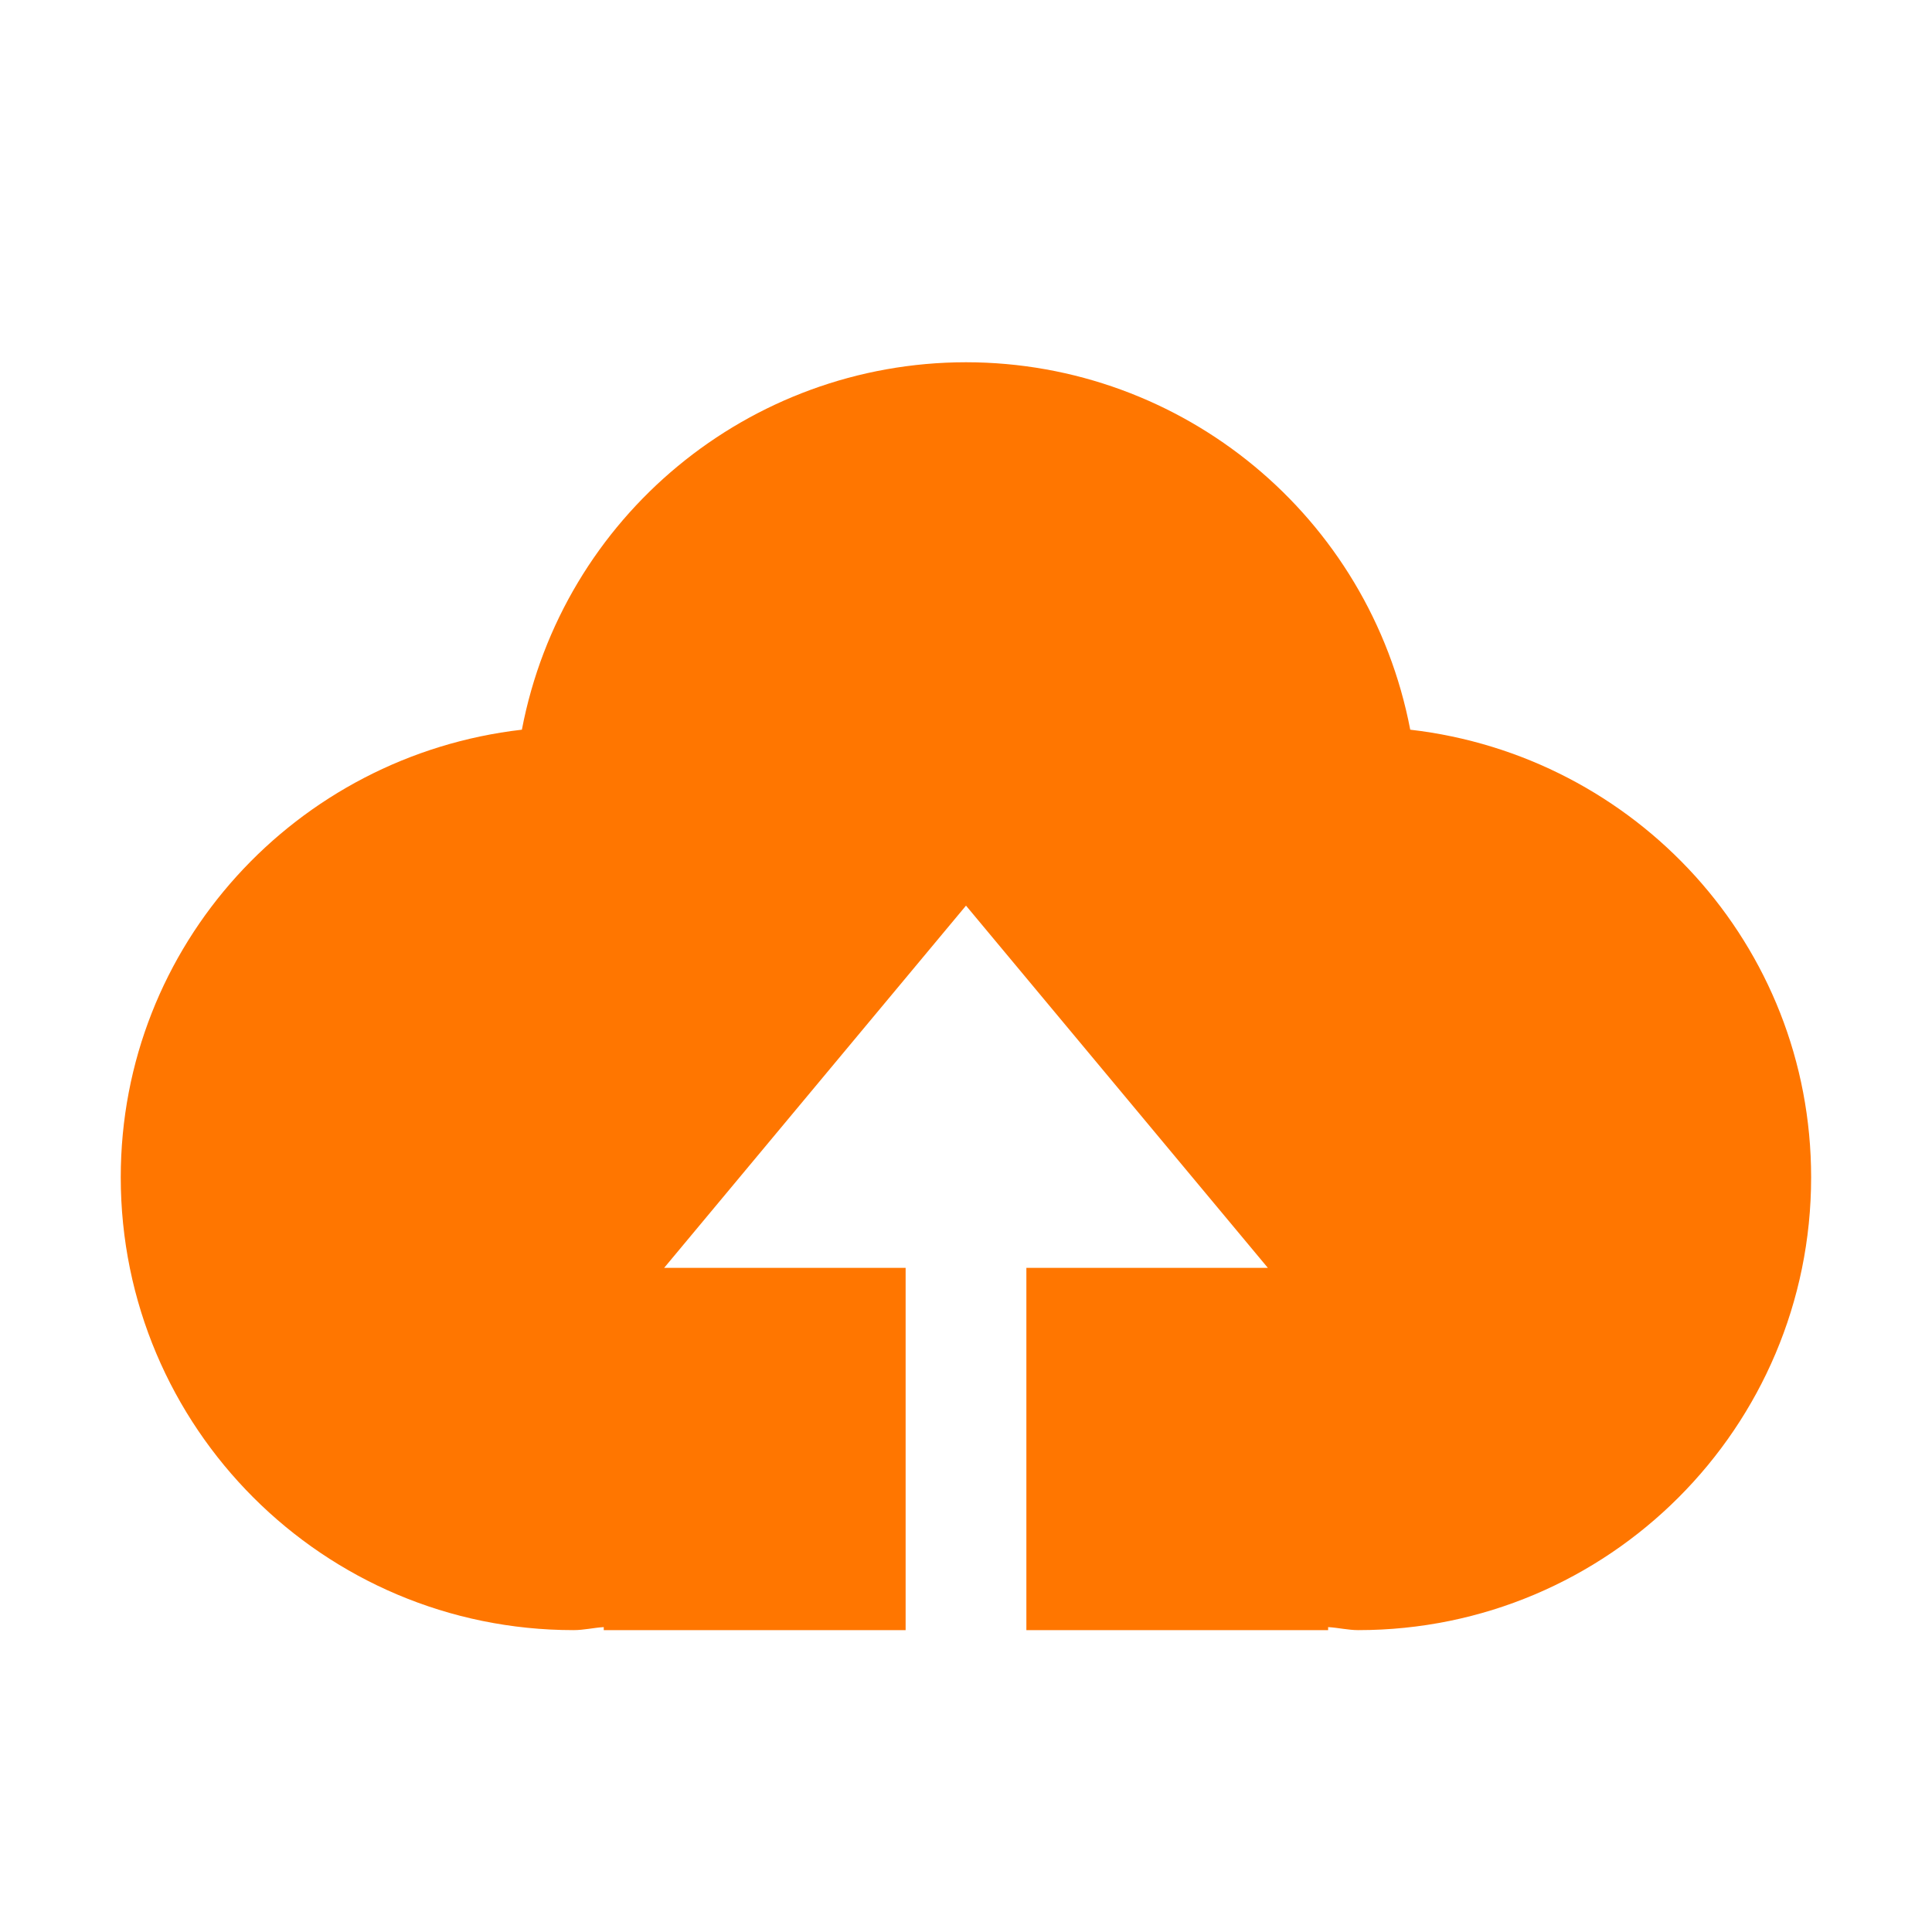
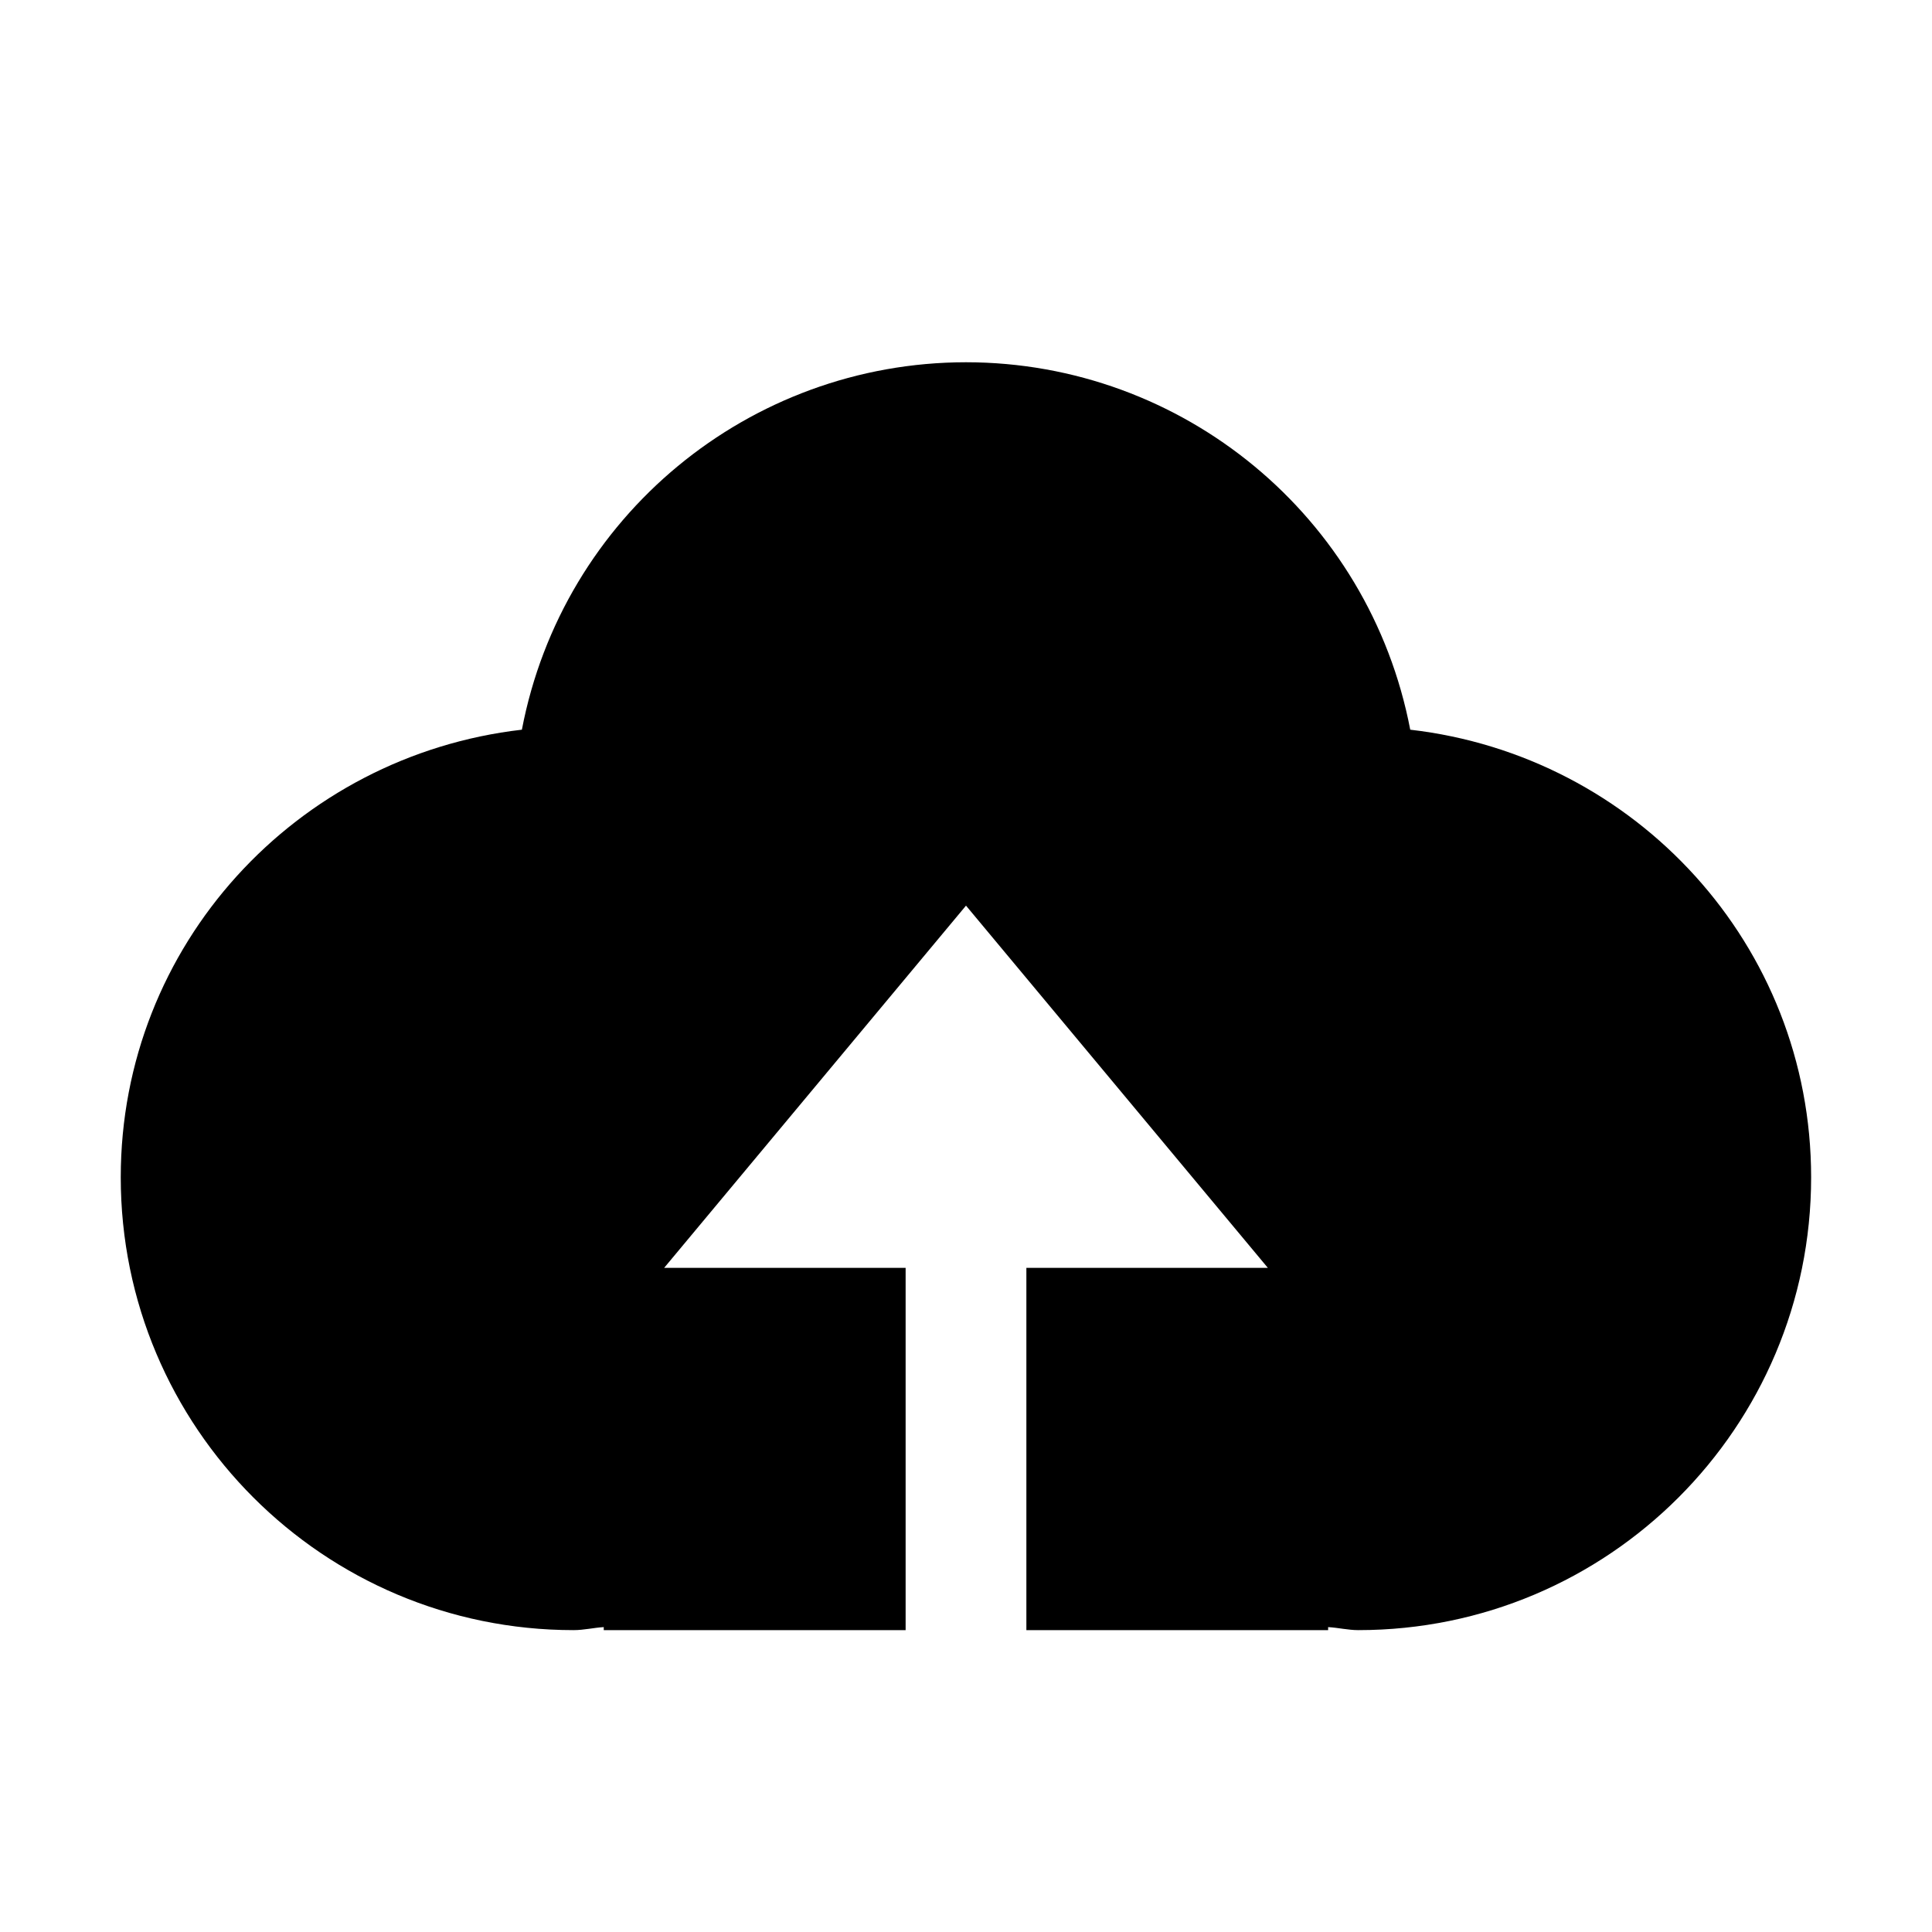
- <svg xmlns="http://www.w3.org/2000/svg" width="800px" height="800px" viewBox="0 0 1024 1024">
-   <path fill="#FF7600" d="M544 864V672h128L512 480 352 672h128v192H320v-1.6c-5.376.32-10.496 1.6-16 1.6A240 240 0 0 1 64 624c0-123.136 93.12-223.488 212.608-237.248A239.808 239.808 0 0 1 512 192a239.872 239.872 0 0 1 235.456 194.752c119.488 13.76 212.48 114.112 212.48 237.248a240 240 0 0 1-240 240c-5.376 0-10.56-1.28-16-1.6v1.6H544z" />
+ <svg xmlns="http://www.w3.org/2000/svg" viewBox="0 0 1024 1024">
+   <path d="M544 864V672h128L512 480 352 672h128v192H320v-1.6c-5.376.32-10.496 1.6-16 1.6A240 240 0 0 1 64 624c0-123.136 93.12-223.488 212.608-237.248A239.808 239.808 0 0 1 512 192a239.872 239.872 0 0 1 235.456 194.752c119.488 13.76 212.48 114.112 212.48 237.248a240 240 0 0 1-240 240c-5.376 0-10.56-1.28-16-1.6v1.6H544z" />
</svg>
